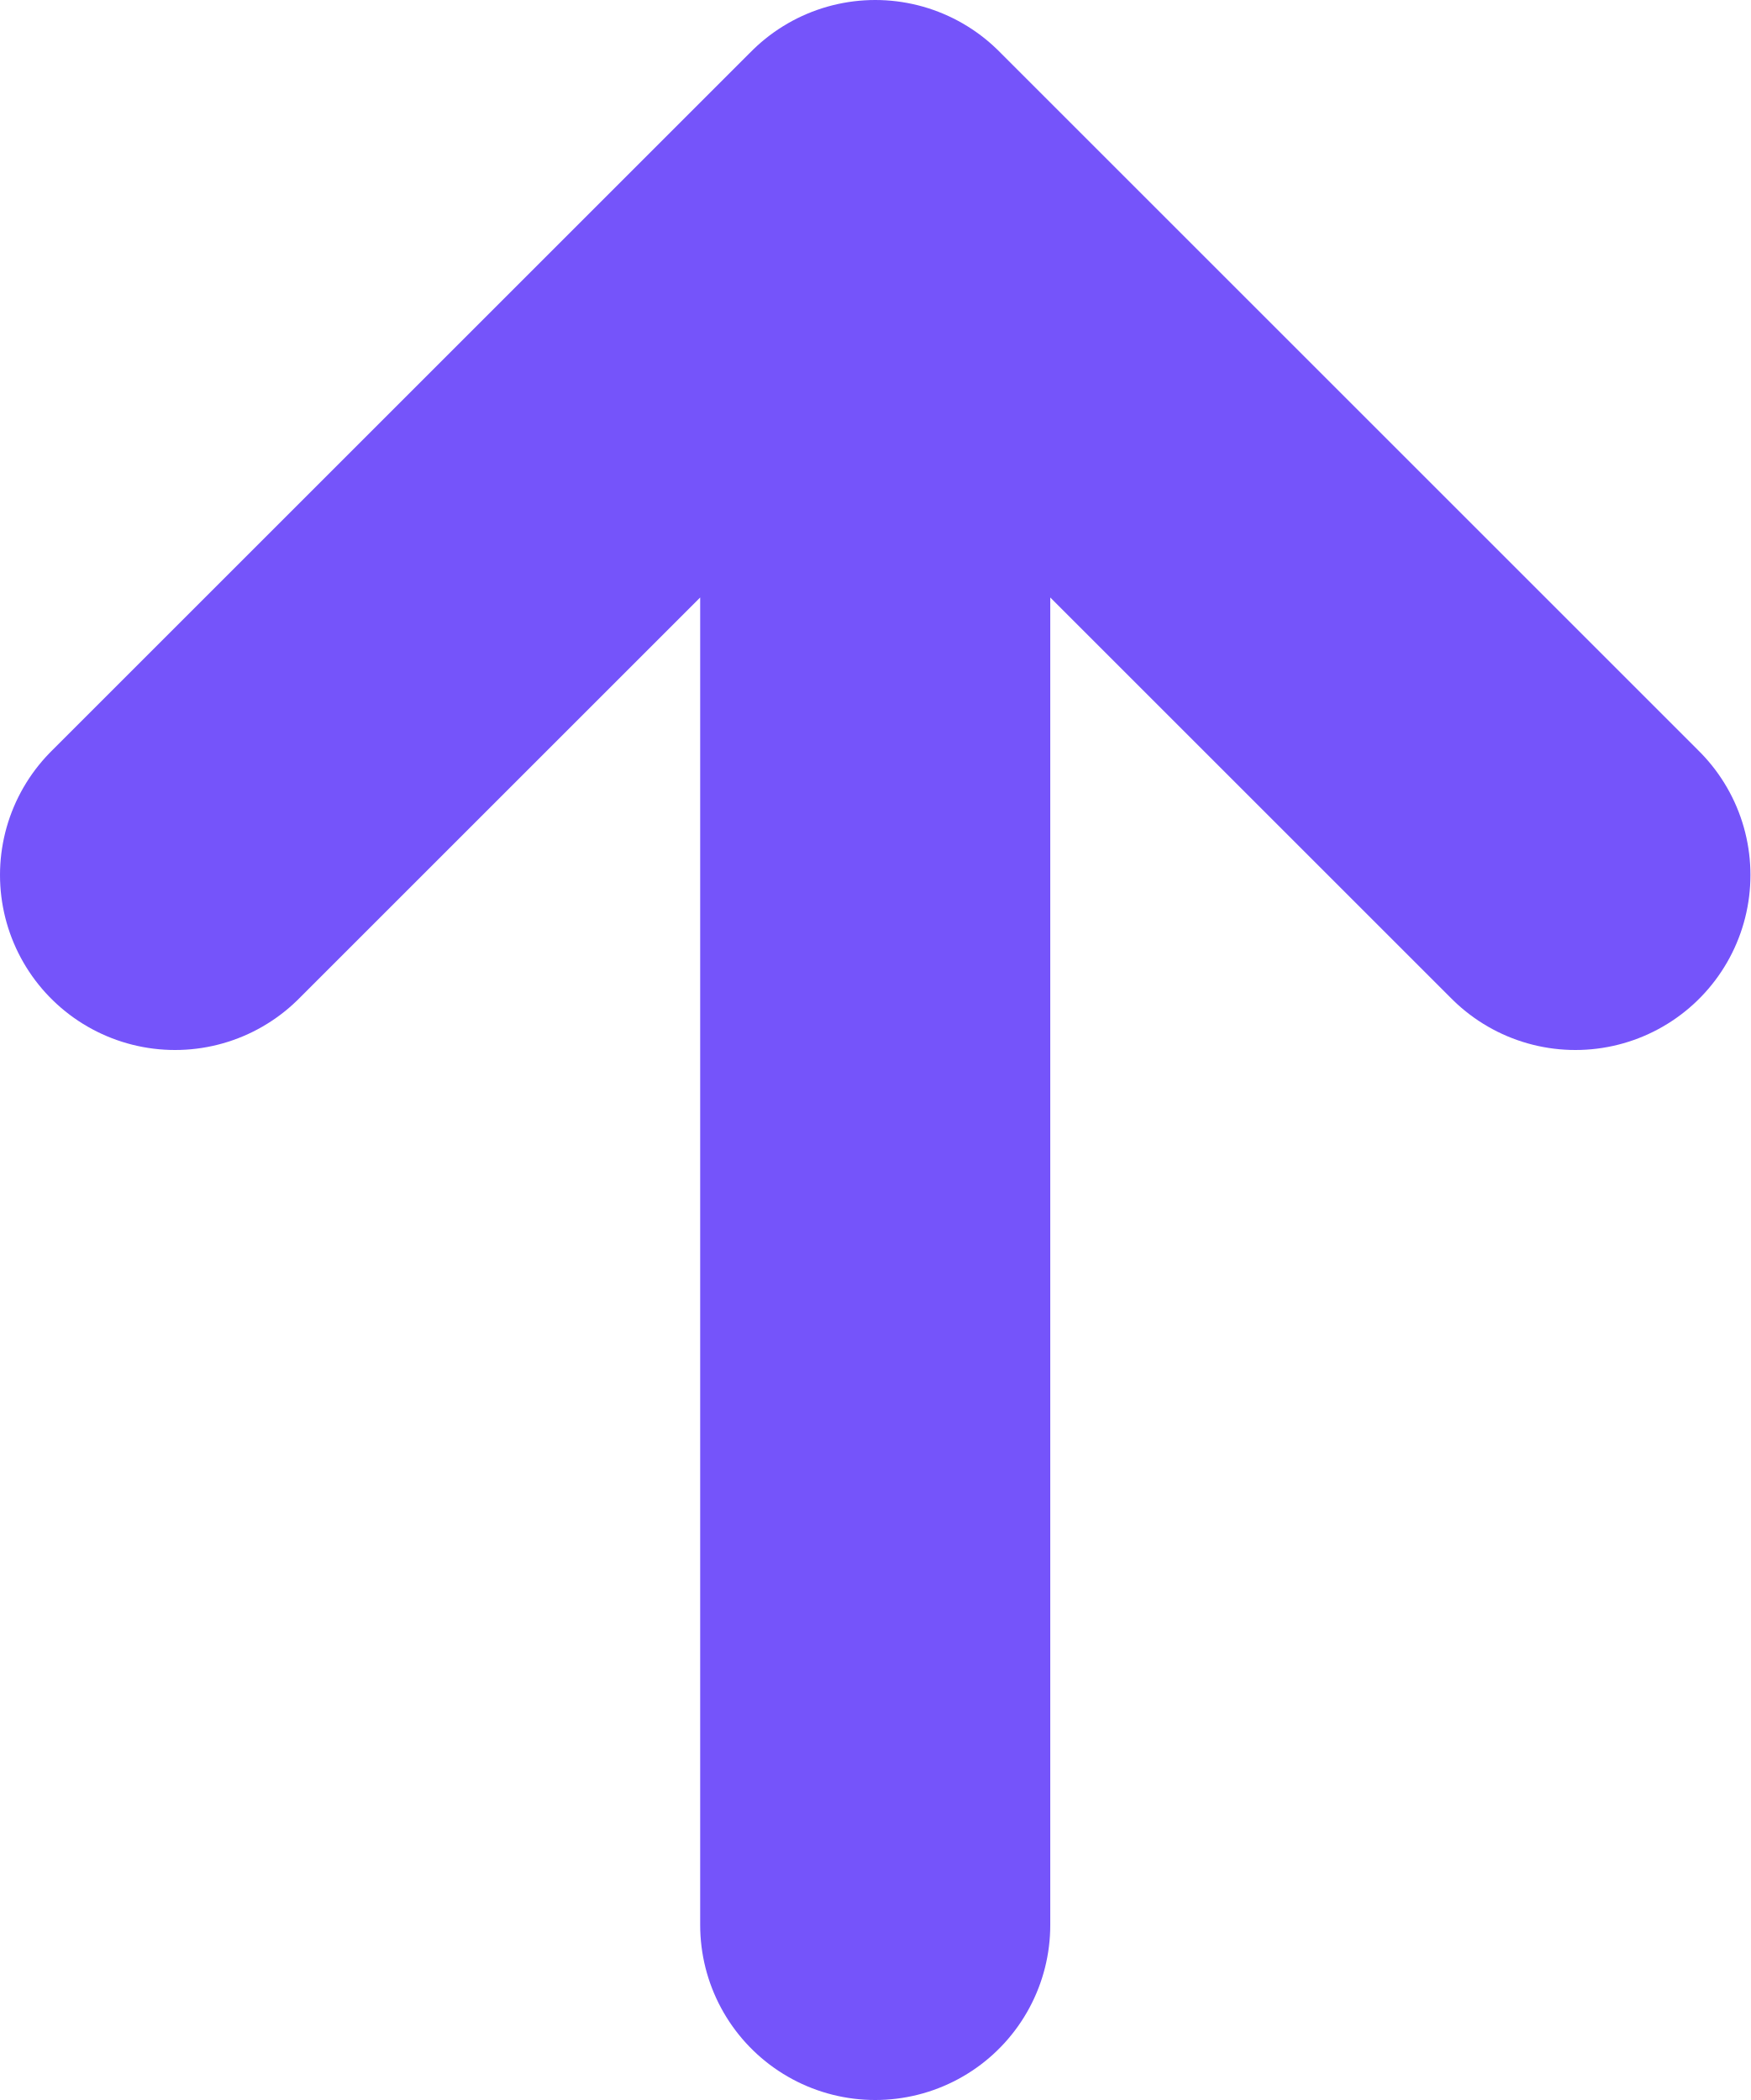
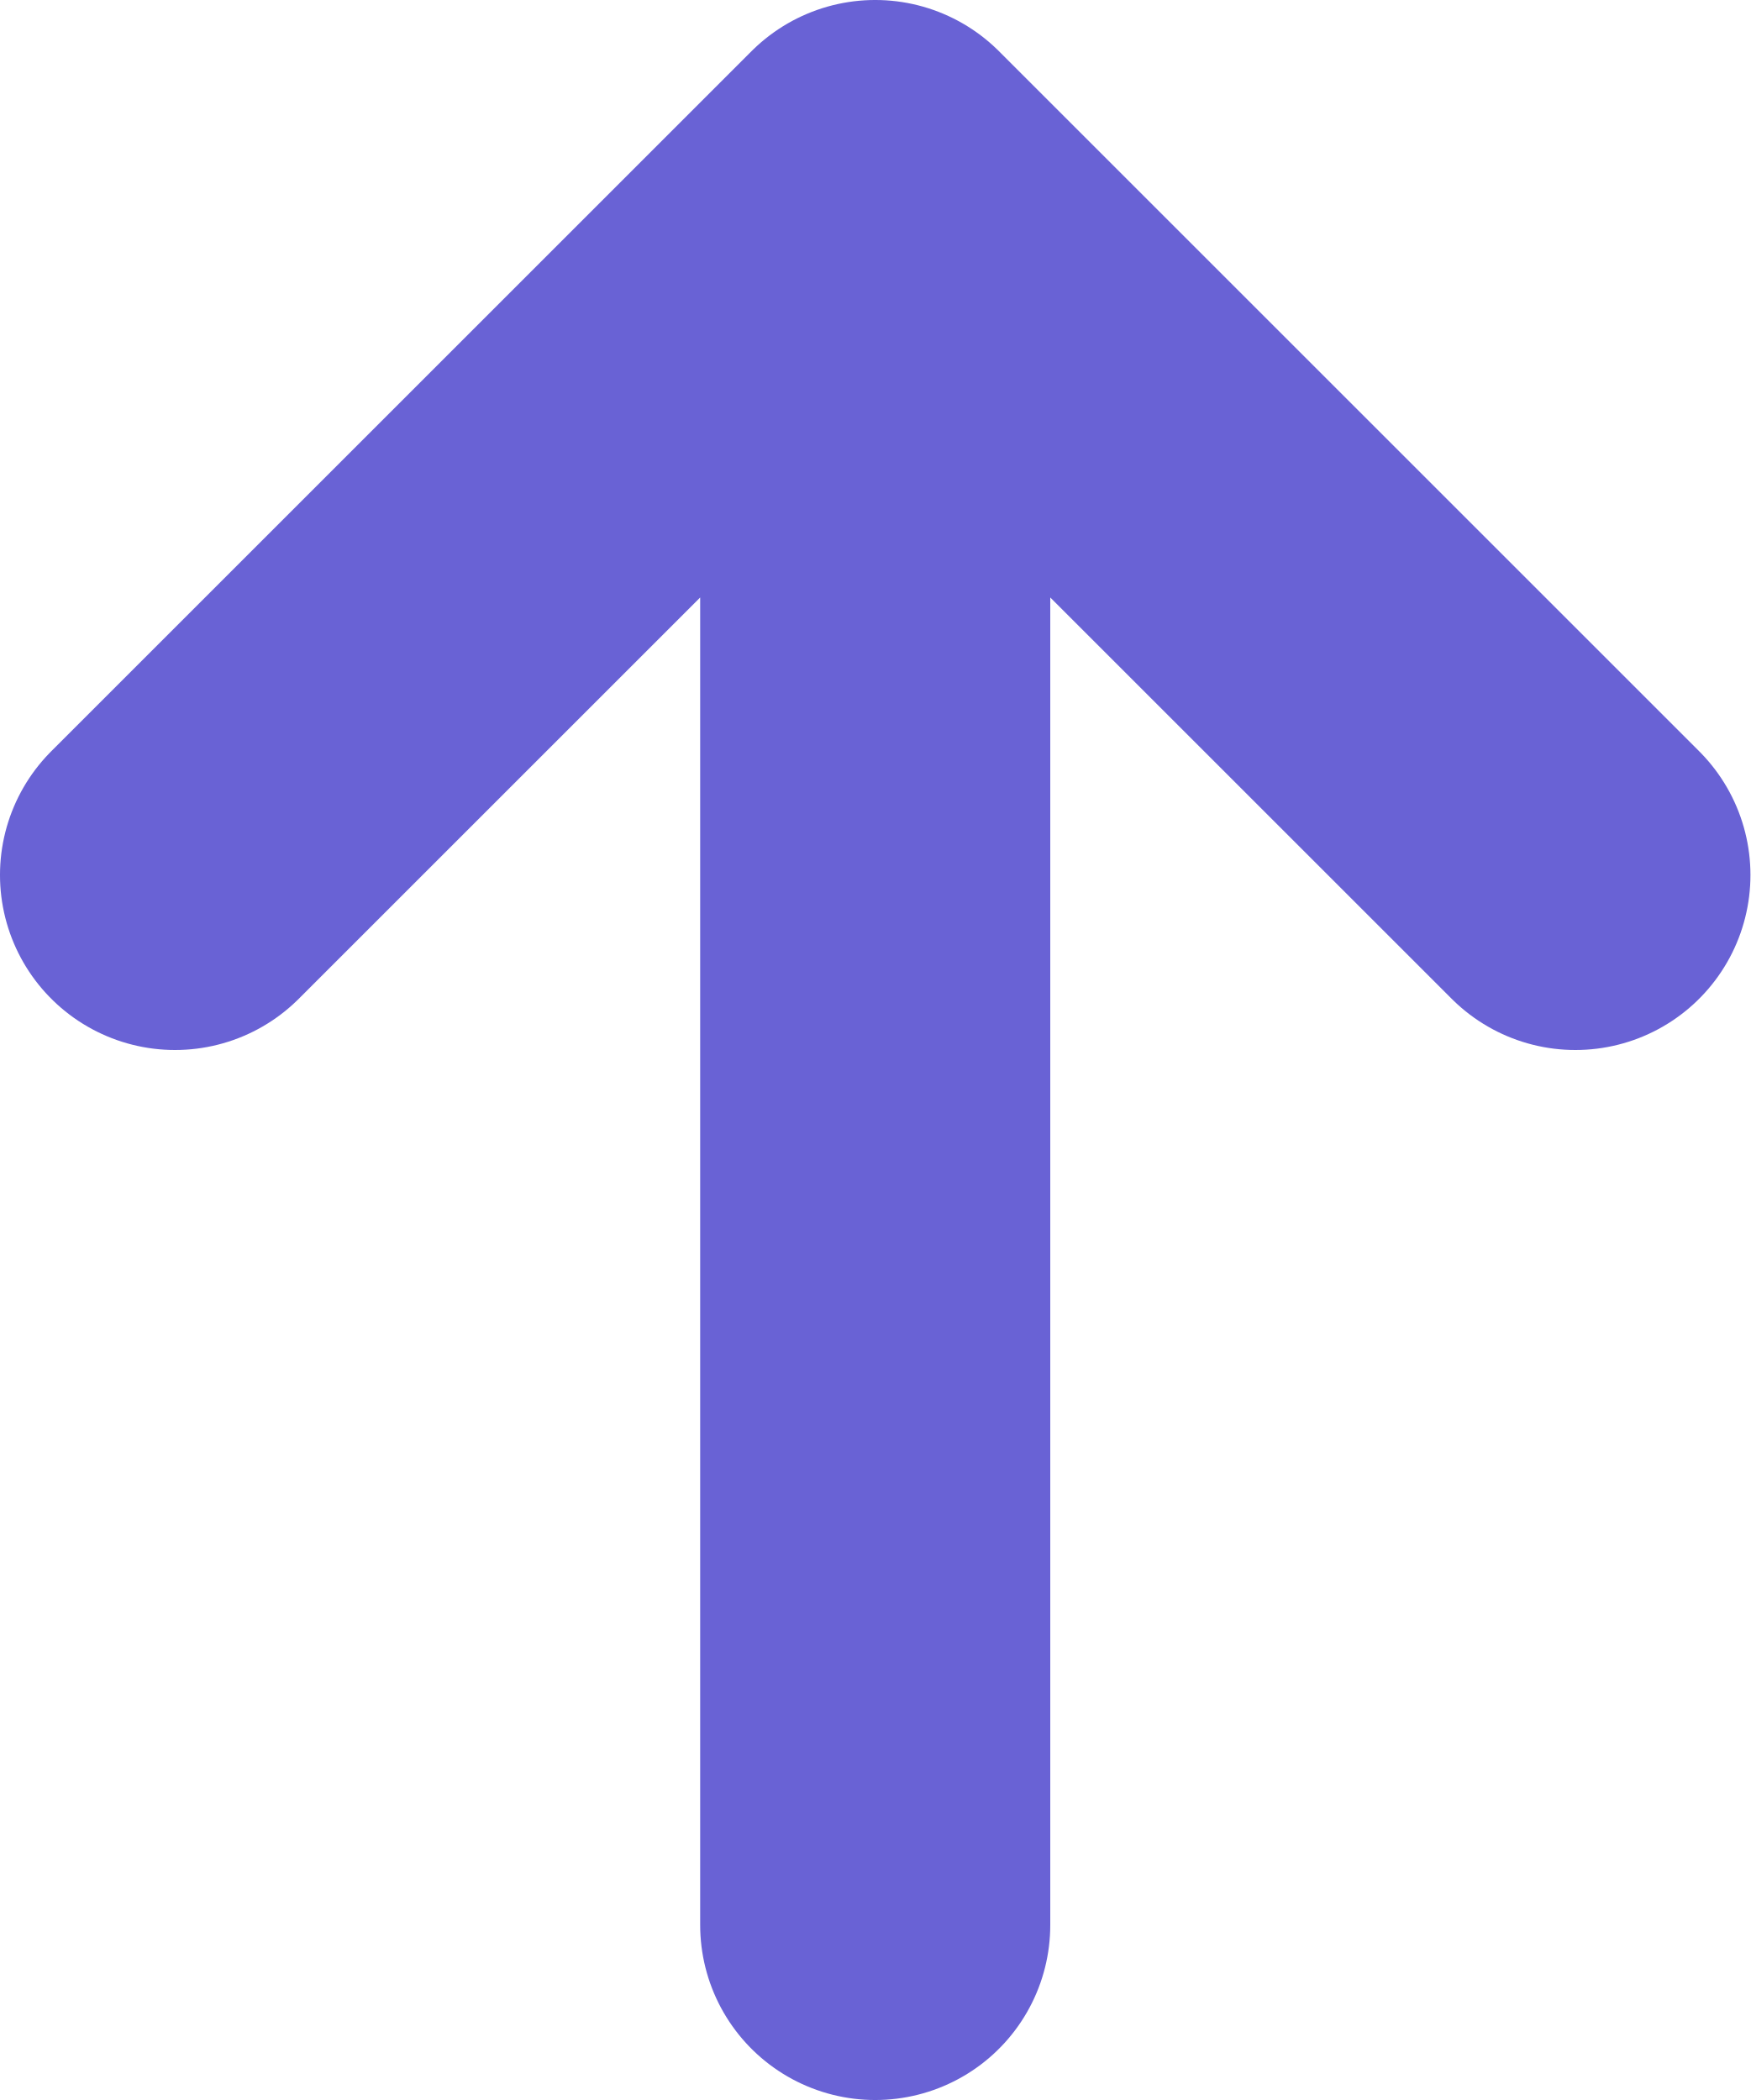
- <svg xmlns="http://www.w3.org/2000/svg" width="88.194mm" height="105.833mm" viewBox="0 0 88.194 105.833" version="1.1" id="svg5" xml:space="preserve">
-   <defs id="defs2" />
-   <g id="layer1" transform="translate(-60.9854,-182.4181)">
-     <g style="fill:#7554fa;fill-opacity:1;stroke:#7554fa;stroke-opacity:1" id="g676" transform="matrix(8.819444,0,0,8.819444,-0.7507059,129.5014)">
-       <path id="Vector" d="M 12,17 V 7 m 0,0 -4,4 m 4,-4 4,4" stroke="#000000" stroke-width="2" stroke-linecap="round" stroke-linejoin="round" style="fill:#7554fa;fill-opacity:1;stroke:#7554fa;stroke-opacity:1" />
-     </g>
-   </g>
+ <svg xmlns="http://www.w3.org/2000/svg" width="88.194mm" height="105.833mm" viewBox="0 0 88.194 105.833" version="1.1" id="svg68348" xml:space="preserve">
+   <defs id="defs68345">
+     <linearGradient id="linearGradient6508">
+       <stop style="stop-color:#ffffff;stop-opacity:1;" offset="0" id="stop6506" />
+     </linearGradient>
+     <style id="style2434">.cls-1,.cls-2{fill:none;stroke:#000000;stroke-linecap:round;stroke-linejoin:round;stroke-width:1.5px;}.cls-2{fill-rule:evenodd;}</style>
+   </defs>
+   <style type="text/css" id="style2576">
+ 	.st0{fill:#000000;}
+ </style>
+   <path id="Vector" d="M 44.097,97.014 V 8.819 m 0,0 L 8.819,44.097 M 44.097,8.819 79.375,44.097" stroke="#000000" stroke-width="17.639" stroke-linecap="round" stroke-linejoin="round" style="fill:none;fill-opacity:1;stroke:#6962d5;stroke-opacity:1" />
</svg>
